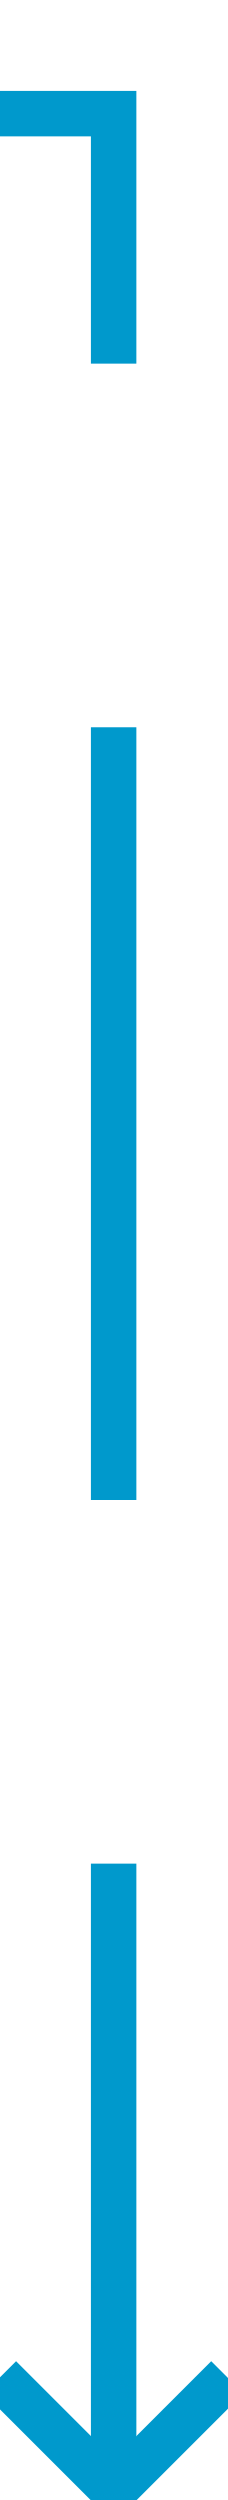
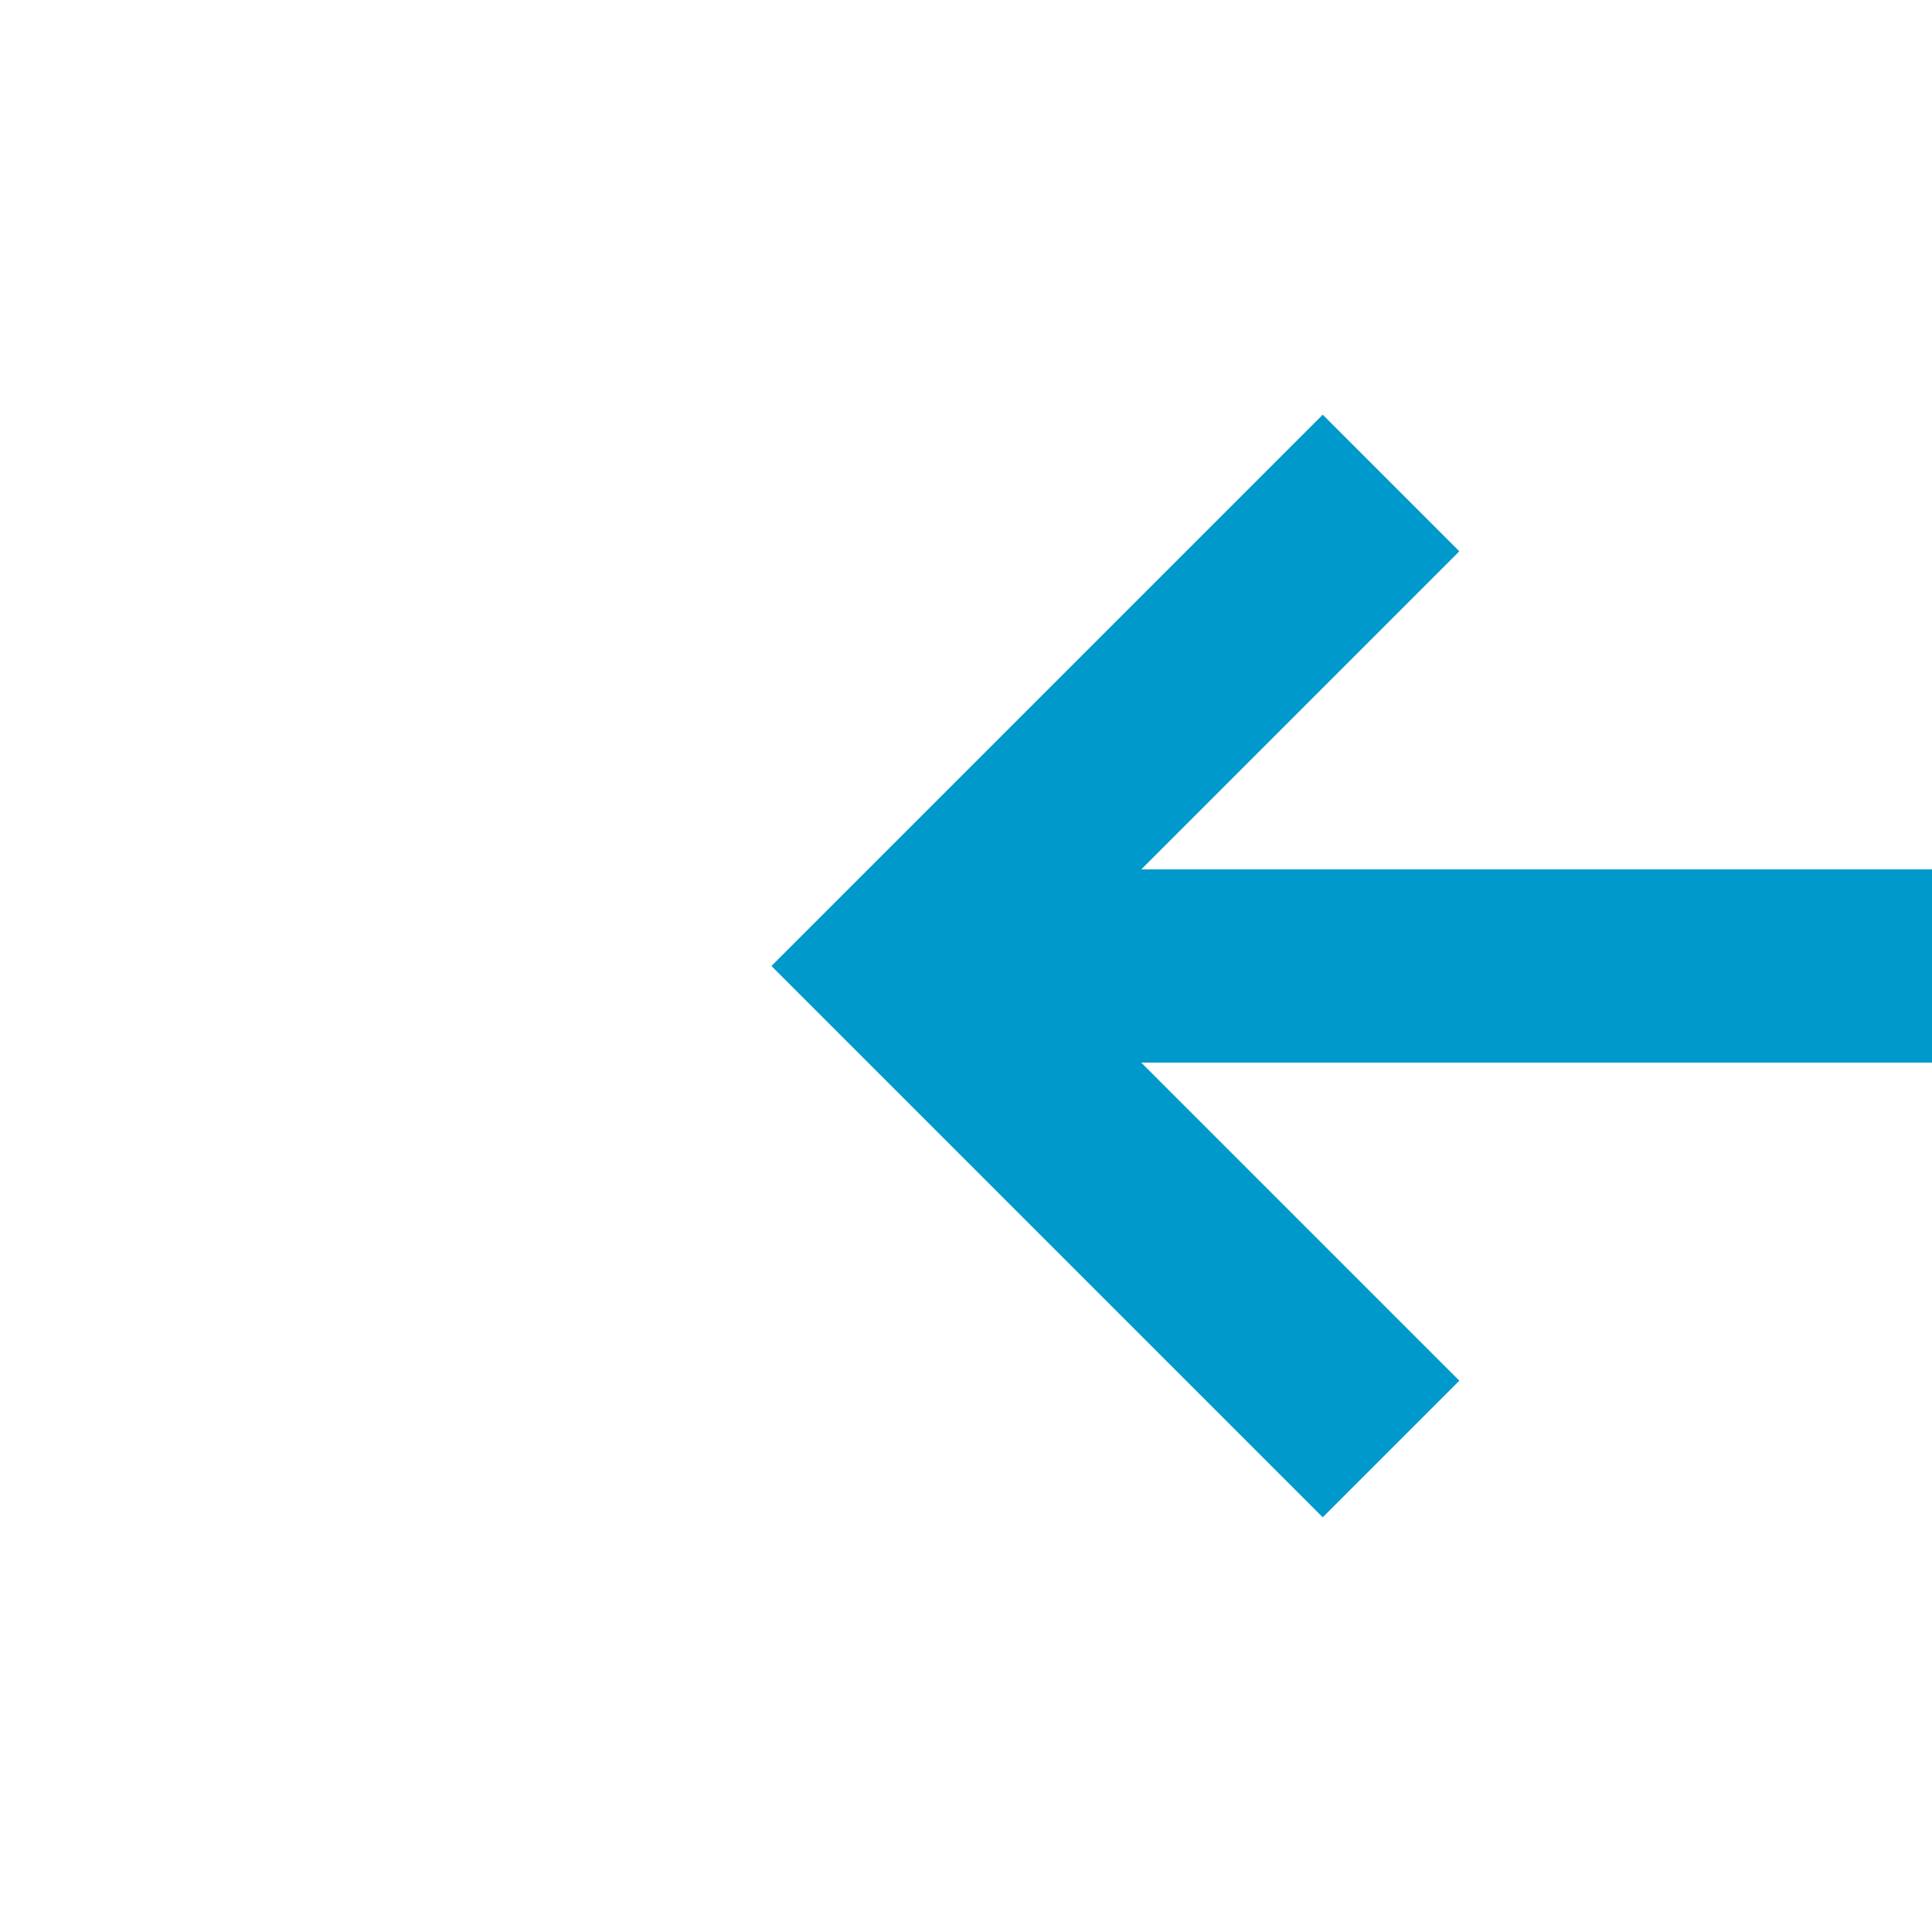
- <svg xmlns="http://www.w3.org/2000/svg" version="1.1" width="10px" height="110px" preserveAspectRatio="xMidYMin meet" viewBox="1127 1485  8 110">
-   <path d="M 408 1490  L 1131 1490  L 1131 1594  " stroke-width="2" stroke-dasharray="34,16" stroke="#0099cc" fill="none" />
-   <path d="M 1135.293 1588.893  L 1131 1593.186  L 1126.707 1588.893  L 1125.293 1590.307  L 1130.293 1595.307  L 1131 1596.014  L 1131.707 1595.307  L 1136.707 1590.307  L 1135.293 1588.893  Z " fill-rule="nonzero" fill="#0099cc" stroke="none" />
+ <svg xmlns="http://www.w3.org/2000/svg" version="1.1" width="20px" height="20px" preserveAspectRatio="xMinYMid meet" viewBox="658 531  20 18">
+   <path d="M 1082 540  L 668 540  " stroke-width="2" stroke="#0099cc" fill="none" />
+   <path d="M 673.107 544.293  L 668.814 540  L 673.107 535.707  L 671.693 534.293  L 666.693 539.293  L 665.986 540  L 666.693 540.707  L 671.693 545.707  L 673.107 544.293  Z " fill-rule="nonzero" fill="#0099cc" stroke="none" />
</svg>
